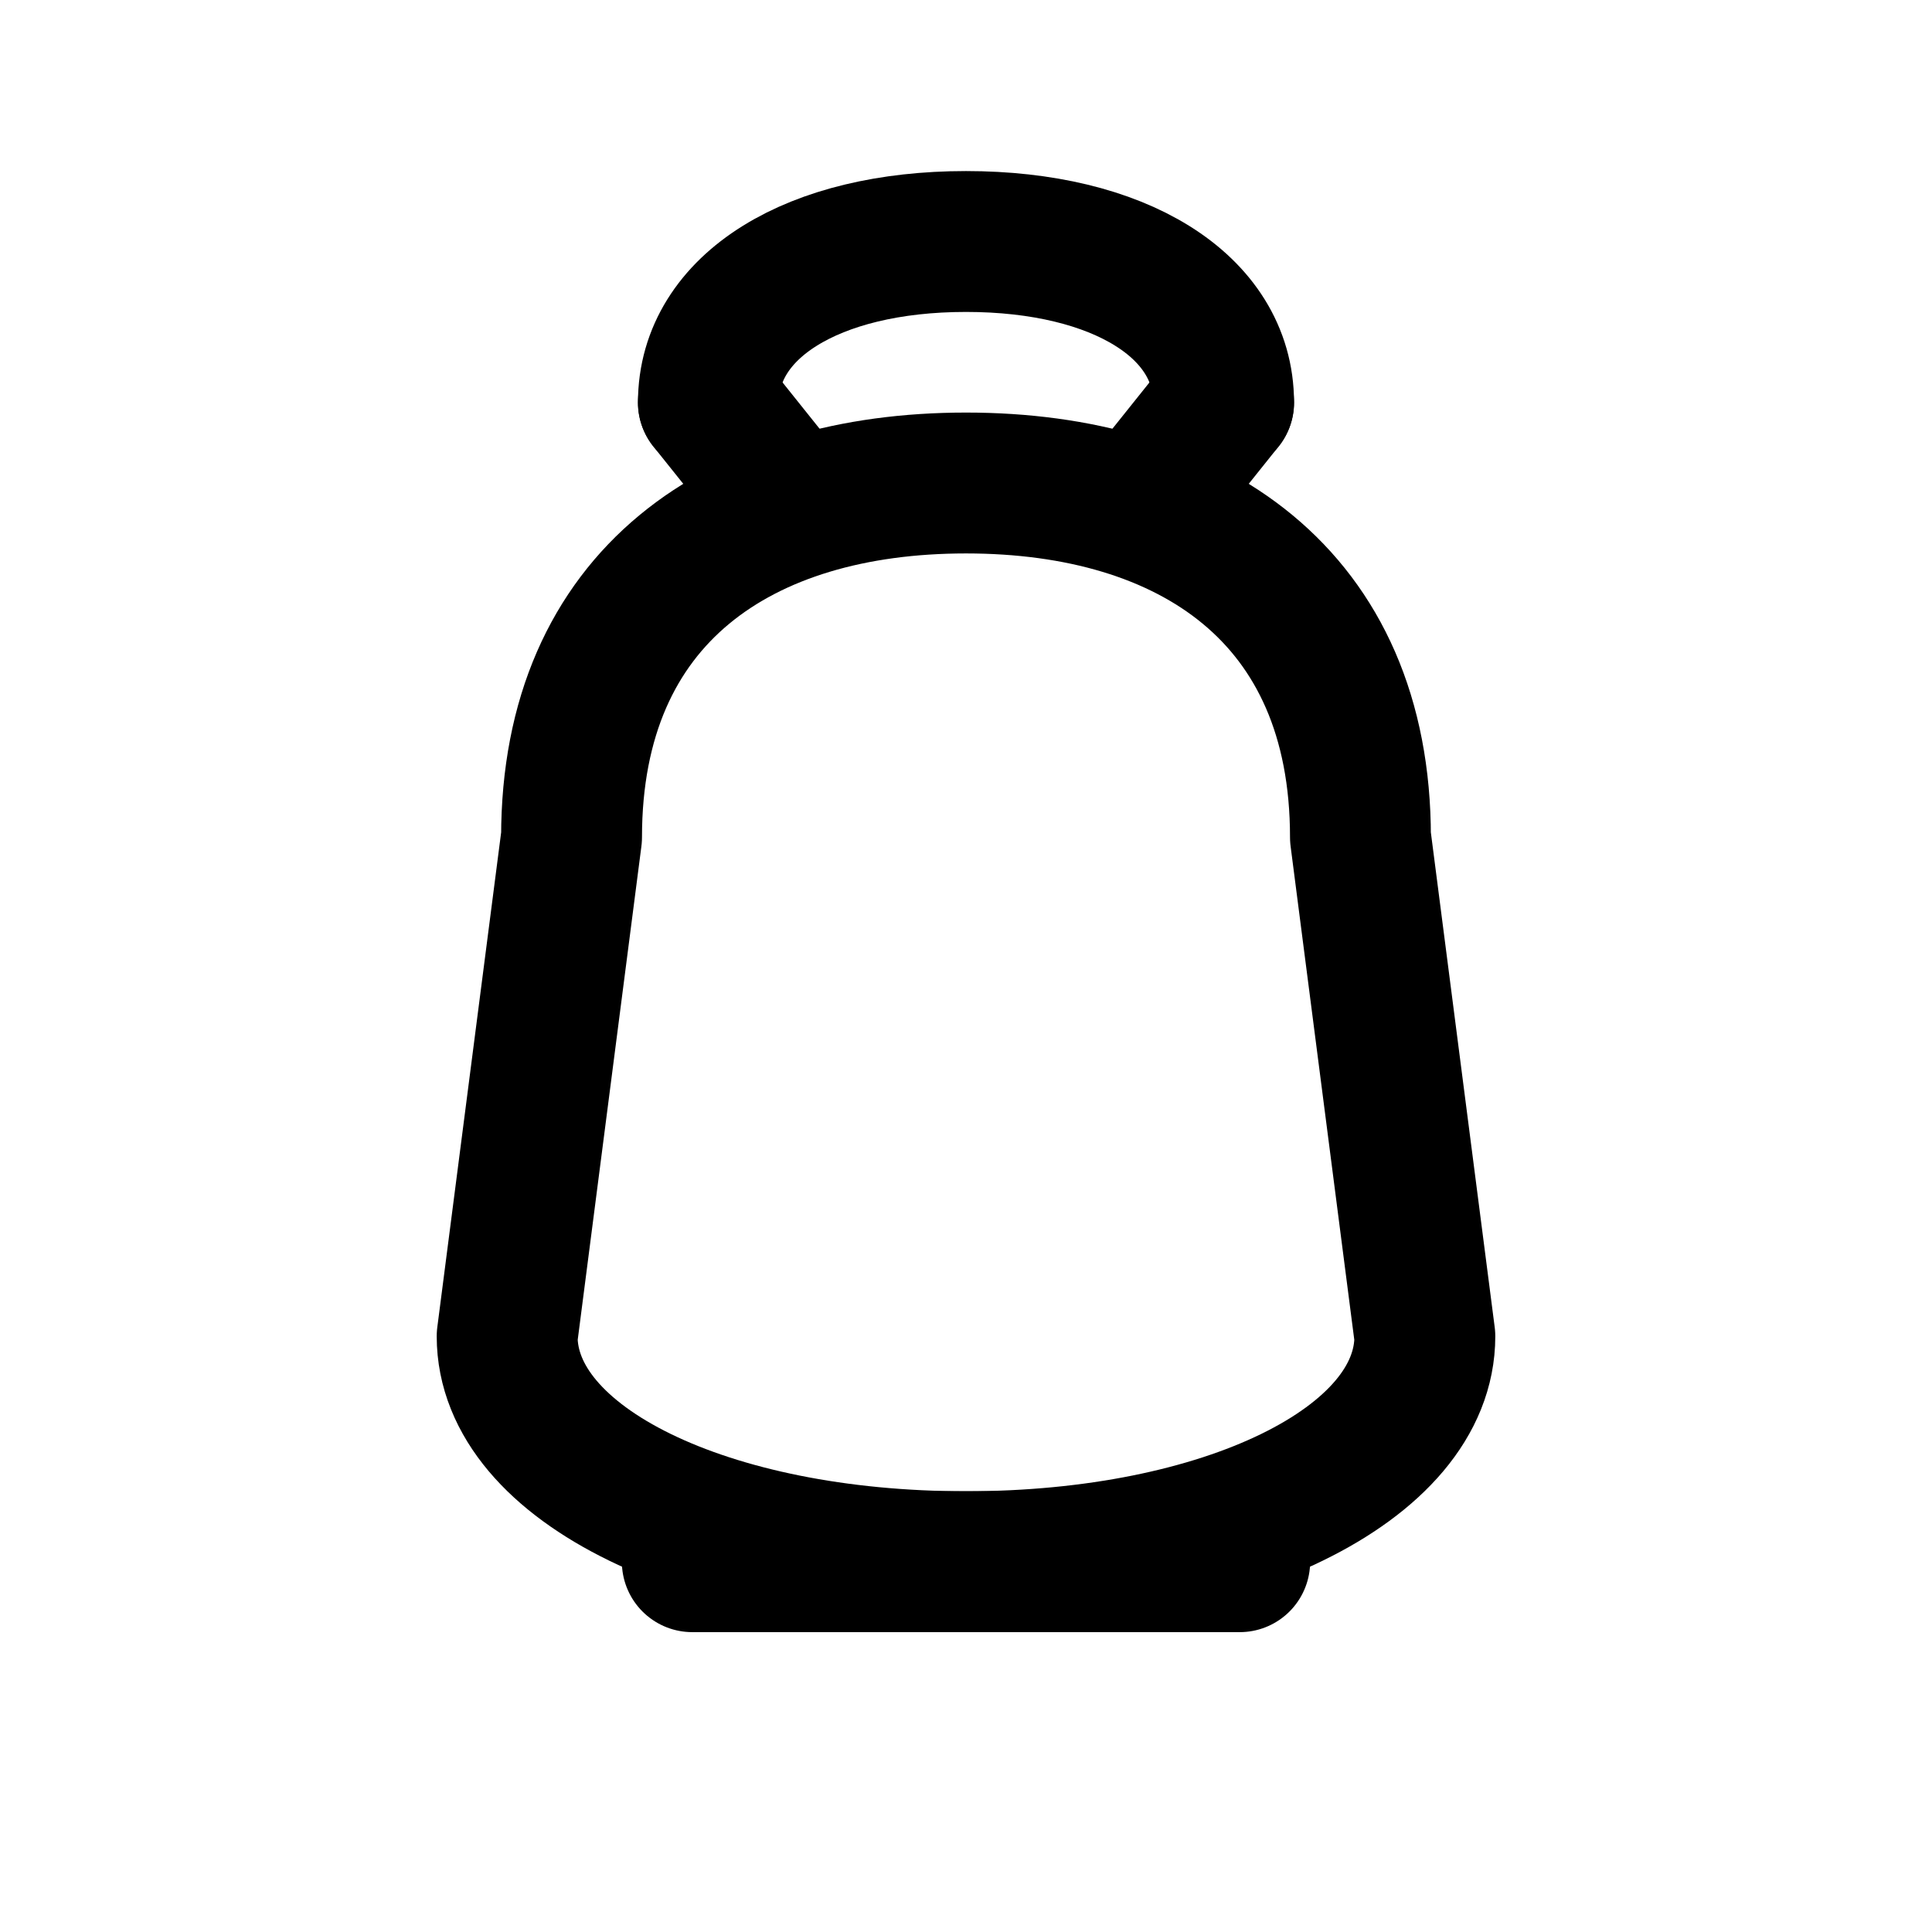
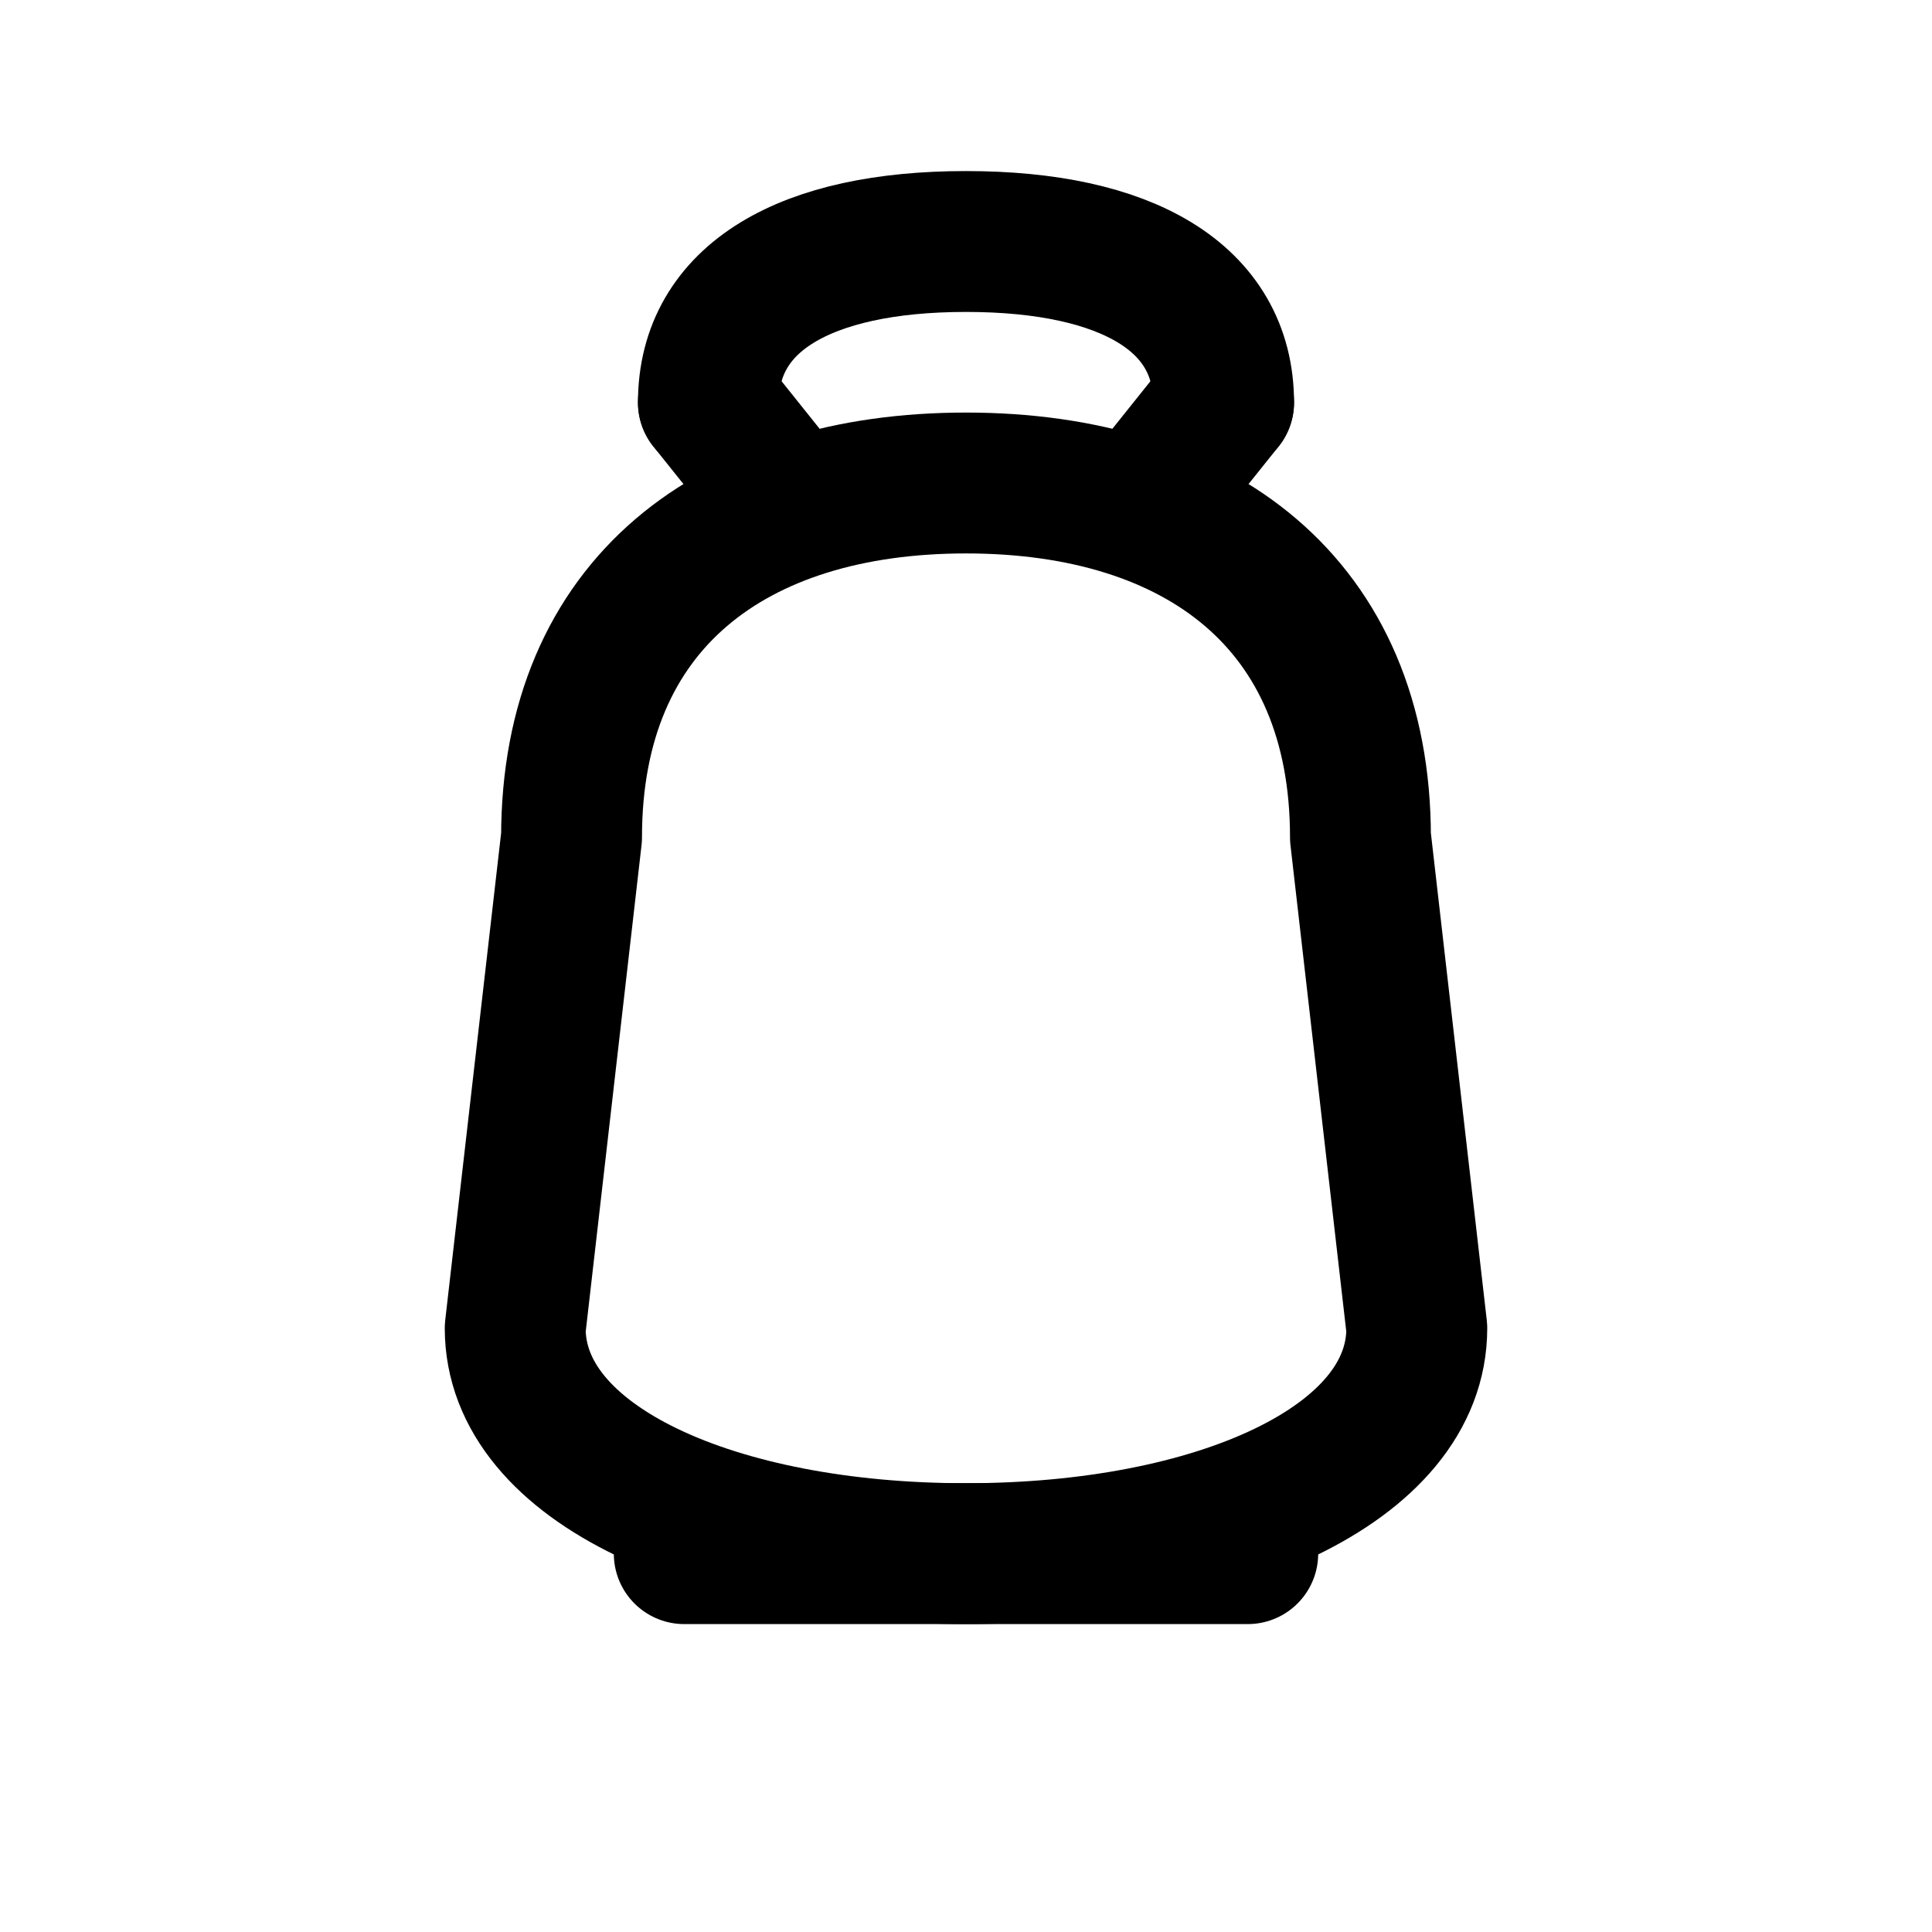
<svg xmlns="http://www.w3.org/2000/svg" viewBox="0 0 24 24" fill="none" stroke="currentColor" stroke-width="1.75" stroke-linecap="round" stroke-linejoin="round">
-   <path d="M7.1 10.4C7.1 7.4 9.2 6 12 6C14.8 6 16.9 7.4 16.9 10.4L17.7 16.6C17.7 18.2 15.2 19.4 12 19.4C8.8 19.4 6.3 18.2 6.3 16.6L7.1 10.4Z" />
-   <path d="M8.8 5C8.8 3.8 10.1 3 12 3C13.9 3 15.2 3.8 15.2 5" />
+   <path d="M7.1 10.4C7.1 7.5 9.1 6 12 6C14.9 6 16.9 7.5 16.9 10.4L17.6 16.5C17.6 18.2 15.1 19.3 12 19.3C8.9 19.3 6.4 18.2 6.4 16.5Z" />
+   <path d="M8.8 5C8.8 3.7 10 3 12 3C14 3 15.2 3.7 15.2 5" />
  <path d="M8.8 5L9.6 6M15.2 5L14.4 6" />
-   <path d="M8.6 19.4L15.4 19.4" />
+   <path d="M8.5 19.3L15.5 19.3" />
</svg>
